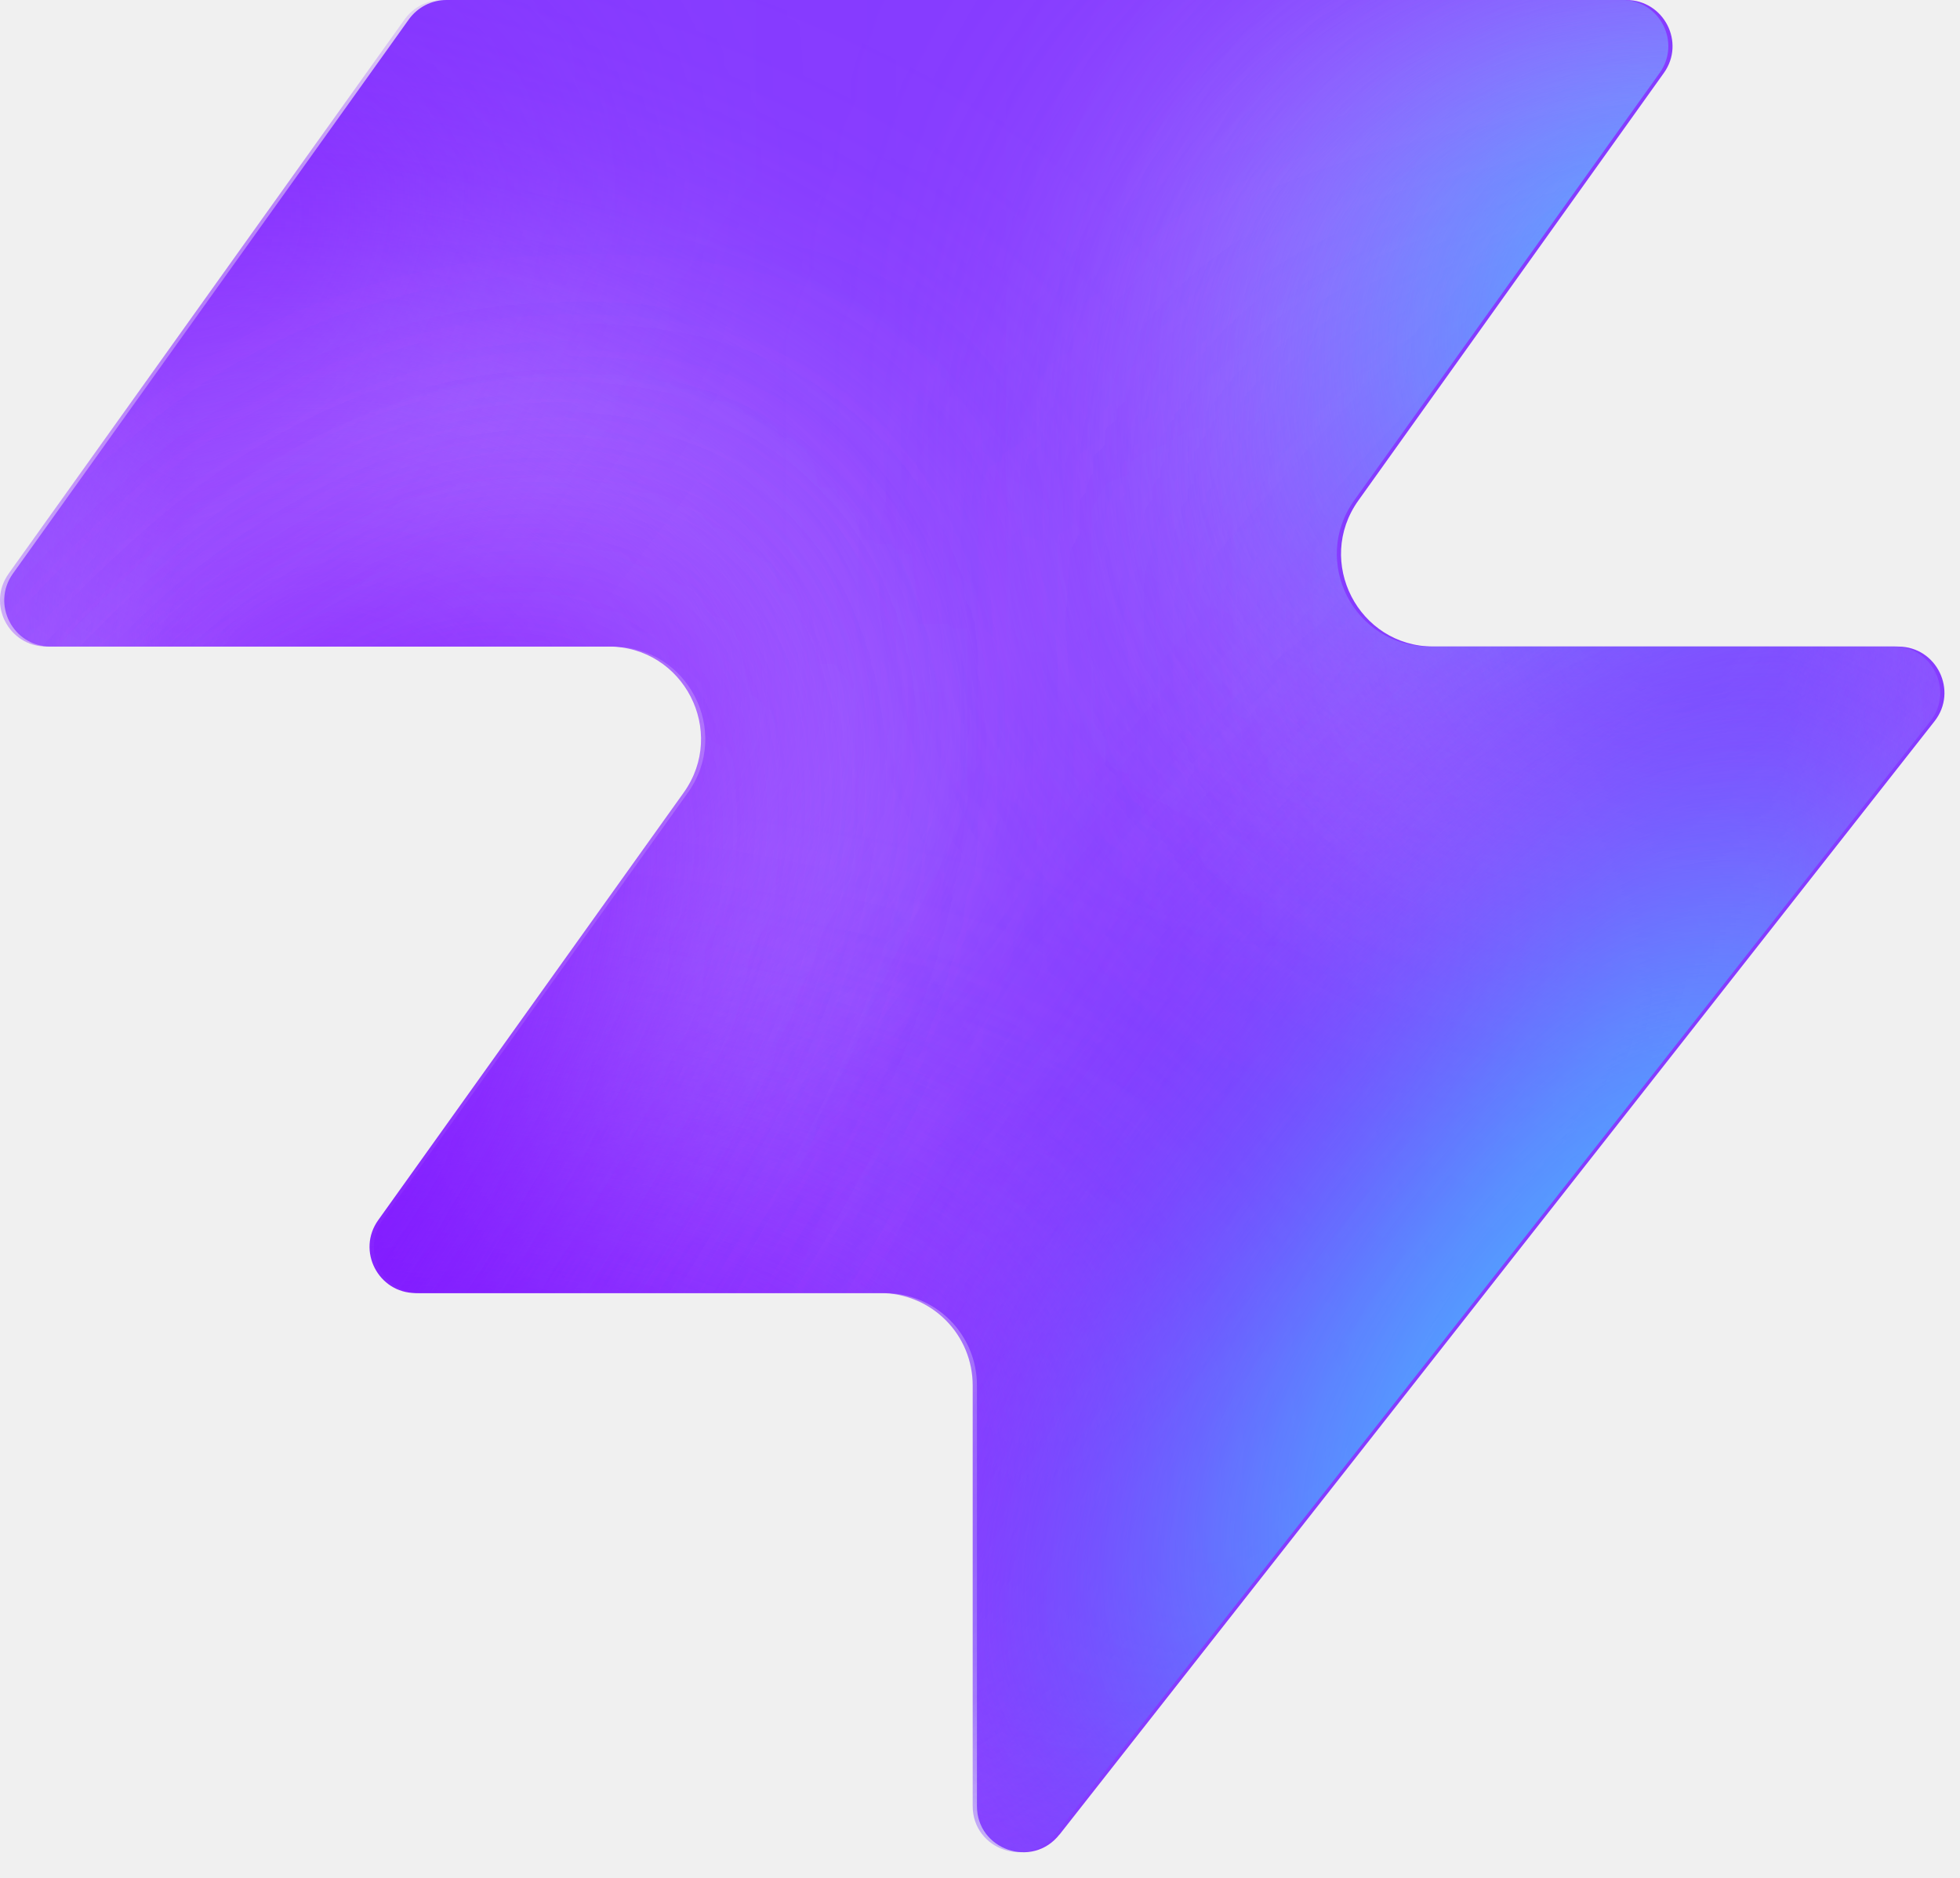
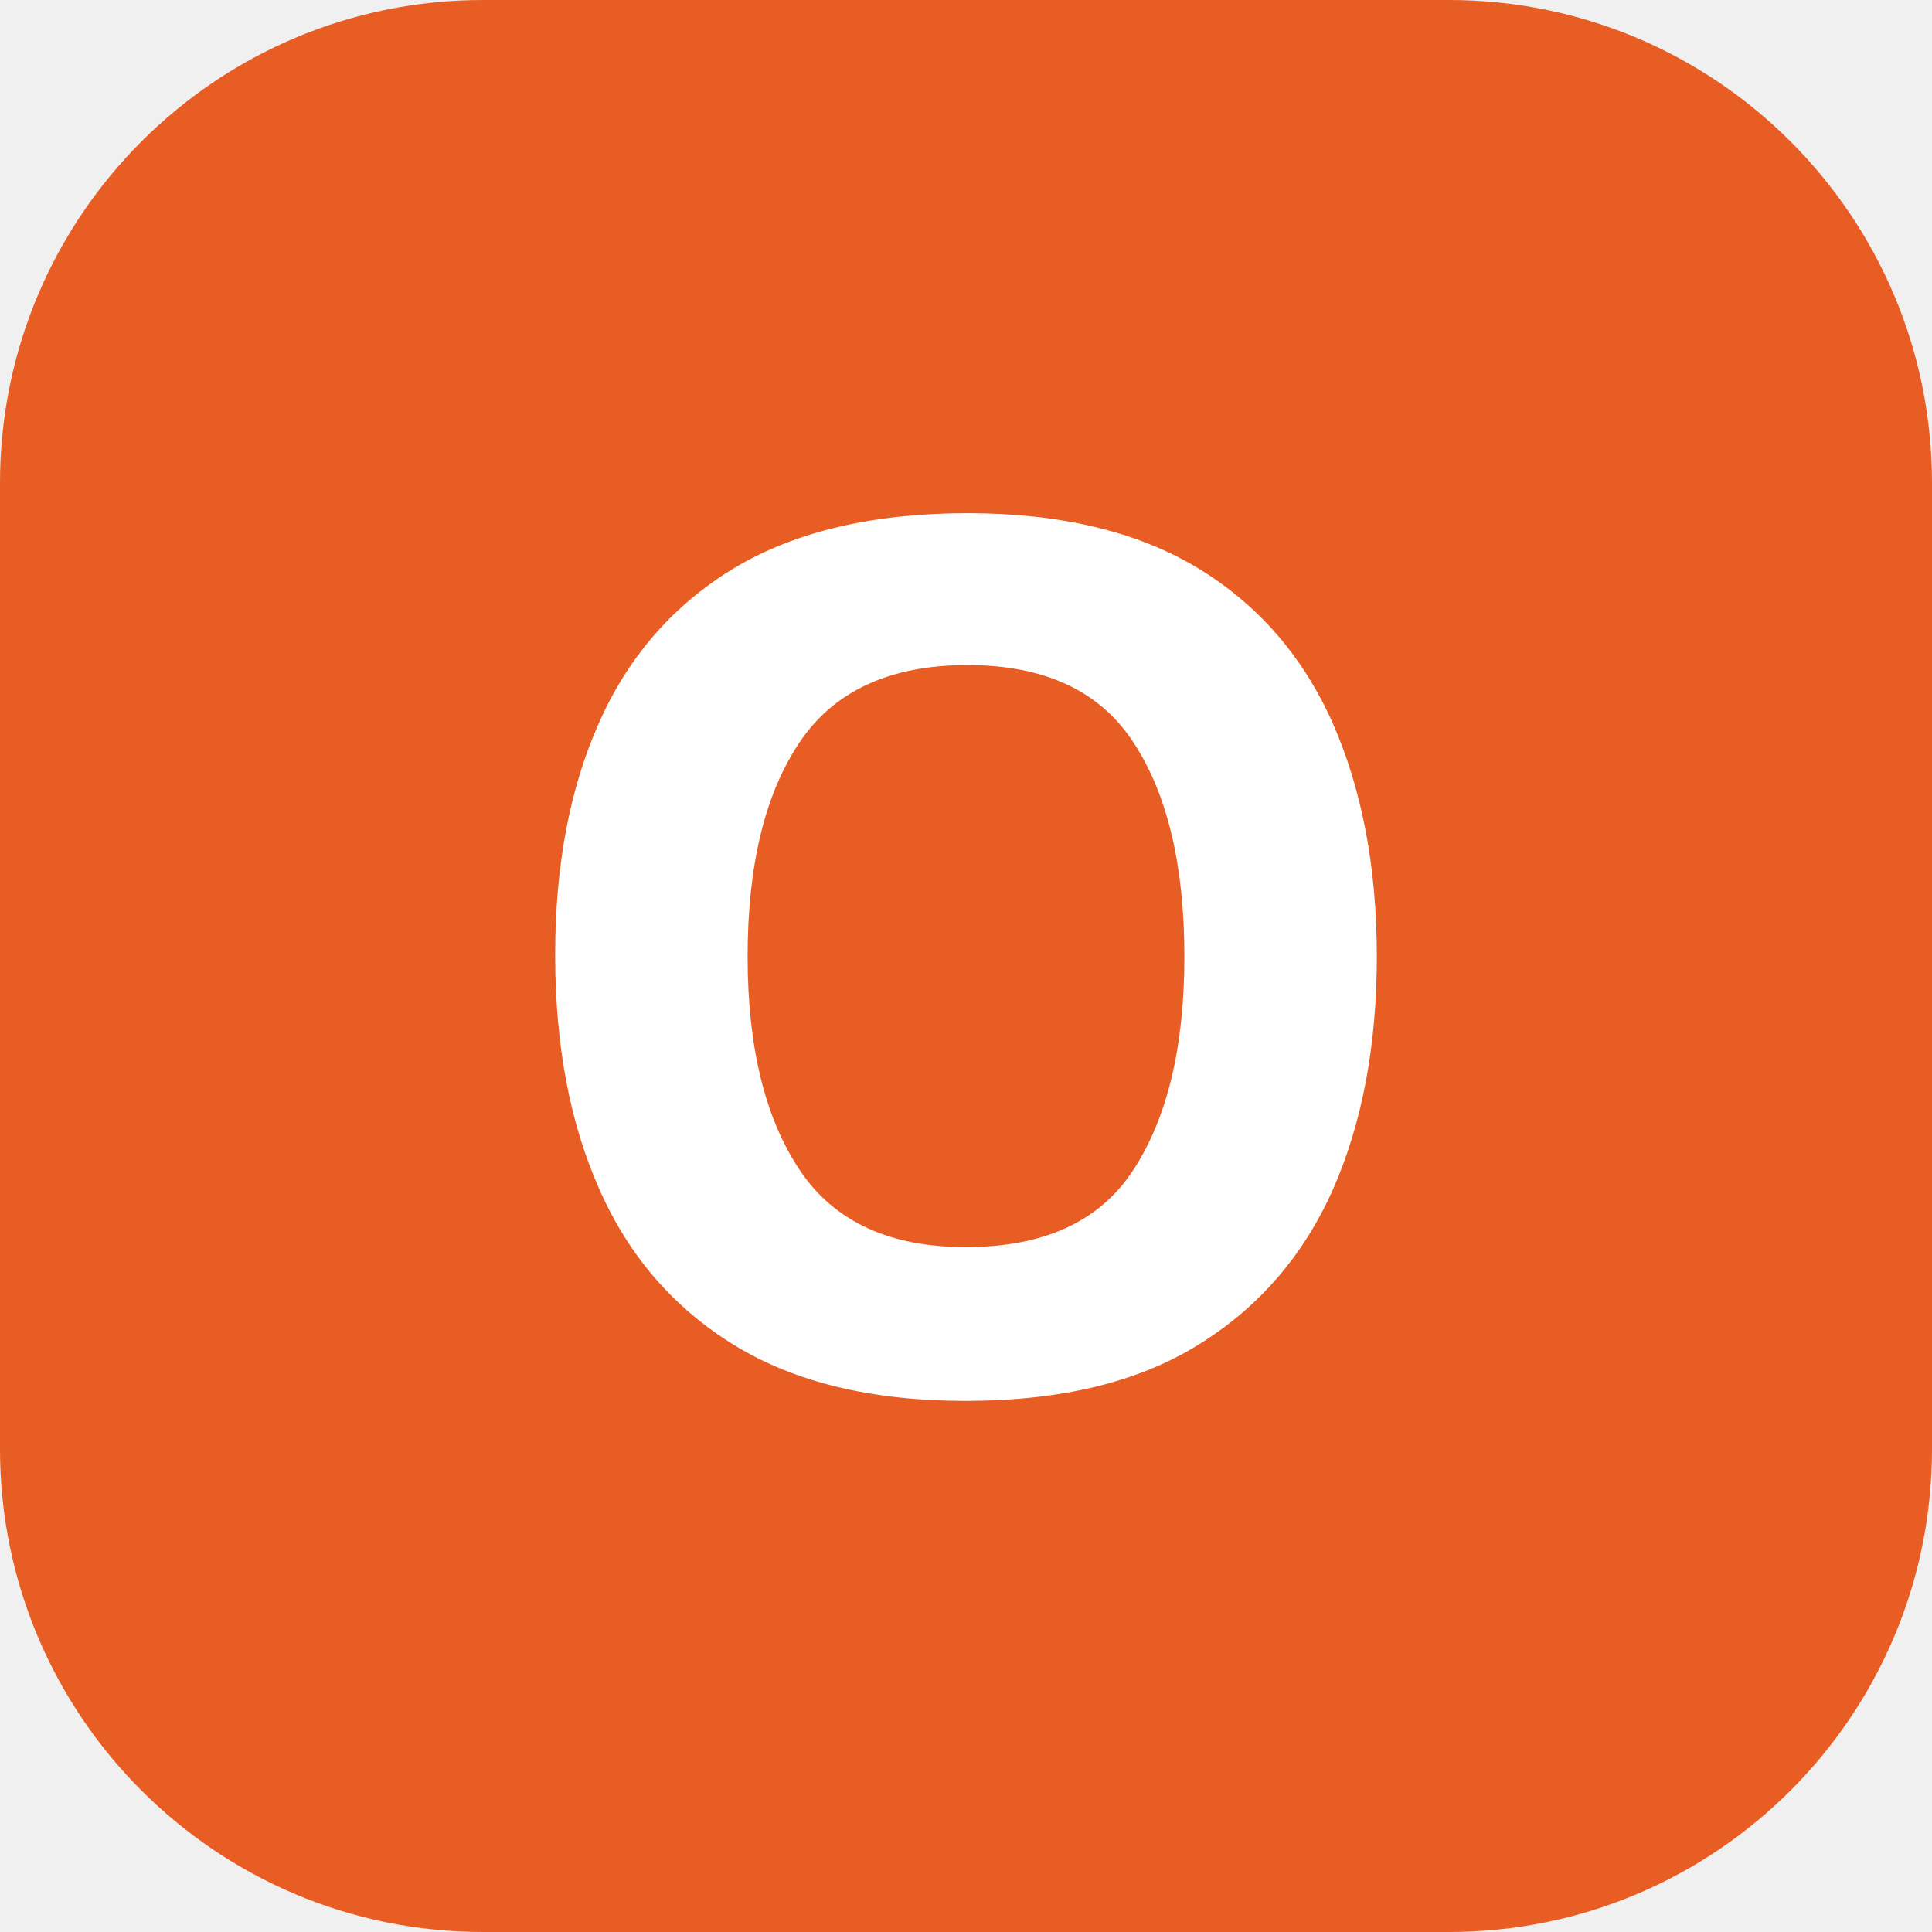
- <svg xmlns="http://www.w3.org/2000/svg" width="48" height="46" fill="none" viewBox="0 0 48 46">
-   <path fill="#863bff" d="M25.946 44.938c-.664.845-2.021.375-2.021-.698V33.937a2.26 2.26 0 0 0-2.262-2.262H10.287c-.92 0-1.456-1.04-.92-1.788l7.48-10.471c1.07-1.497 0-3.578-1.842-3.578H1.237c-.92 0-1.456-1.04-.92-1.788L10.013.474c.214-.297.556-.474.92-.474h28.894c.92 0 1.456 1.04.92 1.788l-7.48 10.471c-1.07 1.498 0 3.579 1.842 3.579h11.377c.943 0 1.473 1.088.89 1.83L25.947 44.94z" style="fill:#863bff;fill:color(display-p3 .525 .23 1);fill-opacity:1" />
-   <mask id="a" width="48" height="46" x="0" y="0" maskUnits="userSpaceOnUse" style="mask-type:alpha">
-     <path fill="#000" d="M25.842 44.938c-.664.844-2.021.375-2.021-.698V33.937a2.26 2.26 0 0 0-2.262-2.262H10.183c-.92 0-1.456-1.04-.92-1.788l7.48-10.471c1.07-1.498 0-3.579-1.842-3.579H1.133c-.92 0-1.456-1.04-.92-1.787L9.91.473c.214-.297.556-.474.92-.474h28.894c.92 0 1.456 1.04.92 1.788l-7.48 10.471c-1.07 1.498 0 3.578 1.842 3.578h11.377c.943 0 1.473 1.088.89 1.832L25.843 44.94z" style="fill:#000;fill-opacity:1" />
-   </mask>
-   <g mask="url(#a)">
-     <g filter="url(#b)">
-       <ellipse cx="5.508" cy="14.704" fill="#ede6ff" rx="5.508" ry="14.704" style="fill:#ede6ff;fill:color(display-p3 .927 .903 1);fill-opacity:1" transform="matrix(.00324 1 1 -.00324 -4.47 31.516)" />
-     </g>
-     <g filter="url(#c)">
-       <ellipse cx="10.399" cy="29.851" fill="#ede6ff" rx="10.399" ry="29.851" style="fill:#ede6ff;fill:color(display-p3 .927 .903 1);fill-opacity:1" transform="matrix(.00324 1 1 -.00324 -39.328 7.883)" />
-     </g>
-     <g filter="url(#d)">
-       <ellipse cx="5.508" cy="30.487" fill="#7e14ff" rx="5.508" ry="30.487" style="fill:#7e14ff;fill:color(display-p3 .492 .077 1);fill-opacity:1" transform="rotate(89.814 -25.913 -14.639)scale(1 -1)" />
-     </g>
-     <g filter="url(#e)">
-       <ellipse cx="5.508" cy="30.599" fill="#7e14ff" rx="5.508" ry="30.599" style="fill:#7e14ff;fill:color(display-p3 .492 .077 1);fill-opacity:1" transform="rotate(89.814 -32.644 -3.334)scale(1 -1)" />
-     </g>
-     <g filter="url(#f)">
-       <ellipse cx="5.508" cy="30.599" fill="#7e14ff" rx="5.508" ry="30.599" style="fill:#7e14ff;fill:color(display-p3 .492 .077 1);fill-opacity:1" transform="matrix(.00324 1 1 -.00324 -34.34 30.47)" />
-     </g>
-     <g filter="url(#g)">
-       <ellipse cx="14.072" cy="22.078" fill="#ede6ff" rx="14.072" ry="22.078" style="fill:#ede6ff;fill:color(display-p3 .927 .903 1);fill-opacity:1" transform="rotate(93.35 24.506 48.493)scale(-1 1)" />
-     </g>
-     <g filter="url(#h)">
-       <ellipse cx="3.47" cy="21.501" fill="#7e14ff" rx="3.47" ry="21.501" style="fill:#7e14ff;fill:color(display-p3 .492 .077 1);fill-opacity:1" transform="rotate(89.009 28.708 47.59)scale(-1 1)" />
-     </g>
-     <g filter="url(#i)">
-       <ellipse cx="3.47" cy="21.501" fill="#7e14ff" rx="3.47" ry="21.501" style="fill:#7e14ff;fill:color(display-p3 .492 .077 1);fill-opacity:1" transform="rotate(89.009 28.708 47.59)scale(-1 1)" />
-     </g>
-     <g filter="url(#j)">
-       <ellipse cx=".387" cy="8.972" fill="#7e14ff" rx="4.407" ry="29.108" style="fill:#7e14ff;fill:color(display-p3 .492 .077 1);fill-opacity:1" transform="rotate(39.51 .387 8.972)" />
-     </g>
-     <g filter="url(#k)">
-       <ellipse cx="47.523" cy="-6.092" fill="#7e14ff" rx="4.407" ry="29.108" style="fill:#7e14ff;fill:color(display-p3 .492 .077 1);fill-opacity:1" transform="rotate(37.892 47.523 -6.092)" />
-     </g>
-     <g filter="url(#l)">
-       <ellipse cx="41.412" cy="6.333" fill="#47bfff" rx="5.971" ry="9.665" style="fill:#47bfff;fill:color(display-p3 .28 .748 1);fill-opacity:1" transform="rotate(37.892 41.412 6.333)" />
-     </g>
-     <g filter="url(#m)">
-       <ellipse cx="-1.879" cy="38.332" fill="#7e14ff" rx="4.407" ry="29.108" style="fill:#7e14ff;fill:color(display-p3 .492 .077 1);fill-opacity:1" transform="rotate(37.892 -1.88 38.332)" />
-     </g>
-     <g filter="url(#n)">
-       <ellipse cx="-1.879" cy="38.332" fill="#7e14ff" rx="4.407" ry="29.108" style="fill:#7e14ff;fill:color(display-p3 .492 .077 1);fill-opacity:1" transform="rotate(37.892 -1.88 38.332)" />
-     </g>
-     <g filter="url(#o)">
-       <ellipse cx="35.651" cy="29.907" fill="#7e14ff" rx="4.407" ry="29.108" style="fill:#7e14ff;fill:color(display-p3 .492 .077 1);fill-opacity:1" transform="rotate(37.892 35.651 29.907)" />
-     </g>
-     <g filter="url(#p)">
-       <ellipse cx="38.418" cy="32.4" fill="#47bfff" rx="5.971" ry="15.297" style="fill:#47bfff;fill:color(display-p3 .28 .748 1);fill-opacity:1" transform="rotate(37.892 38.418 32.4)" />
-     </g>
-   </g>
-   <defs>
-     <filter id="b" width="60.045" height="41.654" x="-19.77" y="16.149" color-interpolation-filters="sRGB" filterUnits="userSpaceOnUse">
-       <feFlood flood-opacity="0" result="BackgroundImageFix" />
-       <feBlend in="SourceGraphic" in2="BackgroundImageFix" result="shape" />
-       <feGaussianBlur result="effect1_foregroundBlur_2002_17158" stdDeviation="7.659" />
-     </filter>
-     <filter id="c" width="90.34" height="51.437" x="-54.613" y="-7.533" color-interpolation-filters="sRGB" filterUnits="userSpaceOnUse">
-       <feFlood flood-opacity="0" result="BackgroundImageFix" />
-       <feBlend in="SourceGraphic" in2="BackgroundImageFix" result="shape" />
-       <feGaussianBlur result="effect1_foregroundBlur_2002_17158" stdDeviation="7.659" />
-     </filter>
-     <filter id="d" width="79.355" height="29.4" x="-49.64" y="2.03" color-interpolation-filters="sRGB" filterUnits="userSpaceOnUse">
-       <feFlood flood-opacity="0" result="BackgroundImageFix" />
-       <feBlend in="SourceGraphic" in2="BackgroundImageFix" result="shape" />
-       <feGaussianBlur result="effect1_foregroundBlur_2002_17158" stdDeviation="4.596" />
-     </filter>
-     <filter id="e" width="79.579" height="29.4" x="-45.045" y="20.029" color-interpolation-filters="sRGB" filterUnits="userSpaceOnUse">
-       <feFlood flood-opacity="0" result="BackgroundImageFix" />
-       <feBlend in="SourceGraphic" in2="BackgroundImageFix" result="shape" />
-       <feGaussianBlur result="effect1_foregroundBlur_2002_17158" stdDeviation="4.596" />
-     </filter>
-     <filter id="f" width="79.579" height="29.4" x="-43.513" y="21.178" color-interpolation-filters="sRGB" filterUnits="userSpaceOnUse">
-       <feFlood flood-opacity="0" result="BackgroundImageFix" />
-       <feBlend in="SourceGraphic" in2="BackgroundImageFix" result="shape" />
-       <feGaussianBlur result="effect1_foregroundBlur_2002_17158" stdDeviation="4.596" />
-     </filter>
-     <filter id="g" width="74.749" height="58.852" x="15.756" y="-17.901" color-interpolation-filters="sRGB" filterUnits="userSpaceOnUse">
-       <feFlood flood-opacity="0" result="BackgroundImageFix" />
-       <feBlend in="SourceGraphic" in2="BackgroundImageFix" result="shape" />
-       <feGaussianBlur result="effect1_foregroundBlur_2002_17158" stdDeviation="7.659" />
-     </filter>
-     <filter id="h" width="61.377" height="25.362" x="23.548" y="2.284" color-interpolation-filters="sRGB" filterUnits="userSpaceOnUse">
-       <feFlood flood-opacity="0" result="BackgroundImageFix" />
-       <feBlend in="SourceGraphic" in2="BackgroundImageFix" result="shape" />
-       <feGaussianBlur result="effect1_foregroundBlur_2002_17158" stdDeviation="4.596" />
-     </filter>
-     <filter id="i" width="61.377" height="25.362" x="23.548" y="2.284" color-interpolation-filters="sRGB" filterUnits="userSpaceOnUse">
-       <feFlood flood-opacity="0" result="BackgroundImageFix" />
-       <feBlend in="SourceGraphic" in2="BackgroundImageFix" result="shape" />
-       <feGaussianBlur result="effect1_foregroundBlur_2002_17158" stdDeviation="4.596" />
-     </filter>
-     <filter id="j" width="56.045" height="63.649" x="-27.636" y="-22.853" color-interpolation-filters="sRGB" filterUnits="userSpaceOnUse">
-       <feFlood flood-opacity="0" result="BackgroundImageFix" />
-       <feBlend in="SourceGraphic" in2="BackgroundImageFix" result="shape" />
-       <feGaussianBlur result="effect1_foregroundBlur_2002_17158" stdDeviation="4.596" />
-     </filter>
-     <filter id="k" width="54.814" height="64.646" x="20.116" y="-38.415" color-interpolation-filters="sRGB" filterUnits="userSpaceOnUse">
-       <feFlood flood-opacity="0" result="BackgroundImageFix" />
-       <feBlend in="SourceGraphic" in2="BackgroundImageFix" result="shape" />
-       <feGaussianBlur result="effect1_foregroundBlur_2002_17158" stdDeviation="4.596" />
-     </filter>
-     <filter id="l" width="33.541" height="35.313" x="24.641" y="-11.323" color-interpolation-filters="sRGB" filterUnits="userSpaceOnUse">
-       <feFlood flood-opacity="0" result="BackgroundImageFix" />
-       <feBlend in="SourceGraphic" in2="BackgroundImageFix" result="shape" />
-       <feGaussianBlur result="effect1_foregroundBlur_2002_17158" stdDeviation="4.596" />
-     </filter>
-     <filter id="m" width="54.814" height="64.646" x="-29.286" y="6.009" color-interpolation-filters="sRGB" filterUnits="userSpaceOnUse">
-       <feFlood flood-opacity="0" result="BackgroundImageFix" />
-       <feBlend in="SourceGraphic" in2="BackgroundImageFix" result="shape" />
-       <feGaussianBlur result="effect1_foregroundBlur_2002_17158" stdDeviation="4.596" />
-     </filter>
-     <filter id="n" width="54.814" height="64.646" x="-29.286" y="6.009" color-interpolation-filters="sRGB" filterUnits="userSpaceOnUse">
-       <feFlood flood-opacity="0" result="BackgroundImageFix" />
-       <feBlend in="SourceGraphic" in2="BackgroundImageFix" result="shape" />
-       <feGaussianBlur result="effect1_foregroundBlur_2002_17158" stdDeviation="4.596" />
-     </filter>
-     <filter id="o" width="54.814" height="64.646" x="8.244" y="-2.416" color-interpolation-filters="sRGB" filterUnits="userSpaceOnUse">
-       <feFlood flood-opacity="0" result="BackgroundImageFix" />
-       <feBlend in="SourceGraphic" in2="BackgroundImageFix" result="shape" />
-       <feGaussianBlur result="effect1_foregroundBlur_2002_17158" stdDeviation="4.596" />
-     </filter>
-     <filter id="p" width="39.409" height="43.623" x="18.713" y="10.588" color-interpolation-filters="sRGB" filterUnits="userSpaceOnUse">
-       <feFlood flood-opacity="0" result="BackgroundImageFix" />
-       <feBlend in="SourceGraphic" in2="BackgroundImageFix" result="shape" />
-       <feGaussianBlur result="effect1_foregroundBlur_2002_17158" stdDeviation="4.596" />
-     </filter>
-   </defs>
+ <svg xmlns="http://www.w3.org/2000/svg" width="32" height="32" viewBox="0 0 32 32">
+   <rect width="32" height="32" rx="8" fill="#E85D24" />
+   <text x="16" y="23" text-anchor="middle" fill="white" font-family="sans-serif" font-weight="800" font-size="20">O</text>
</svg>
